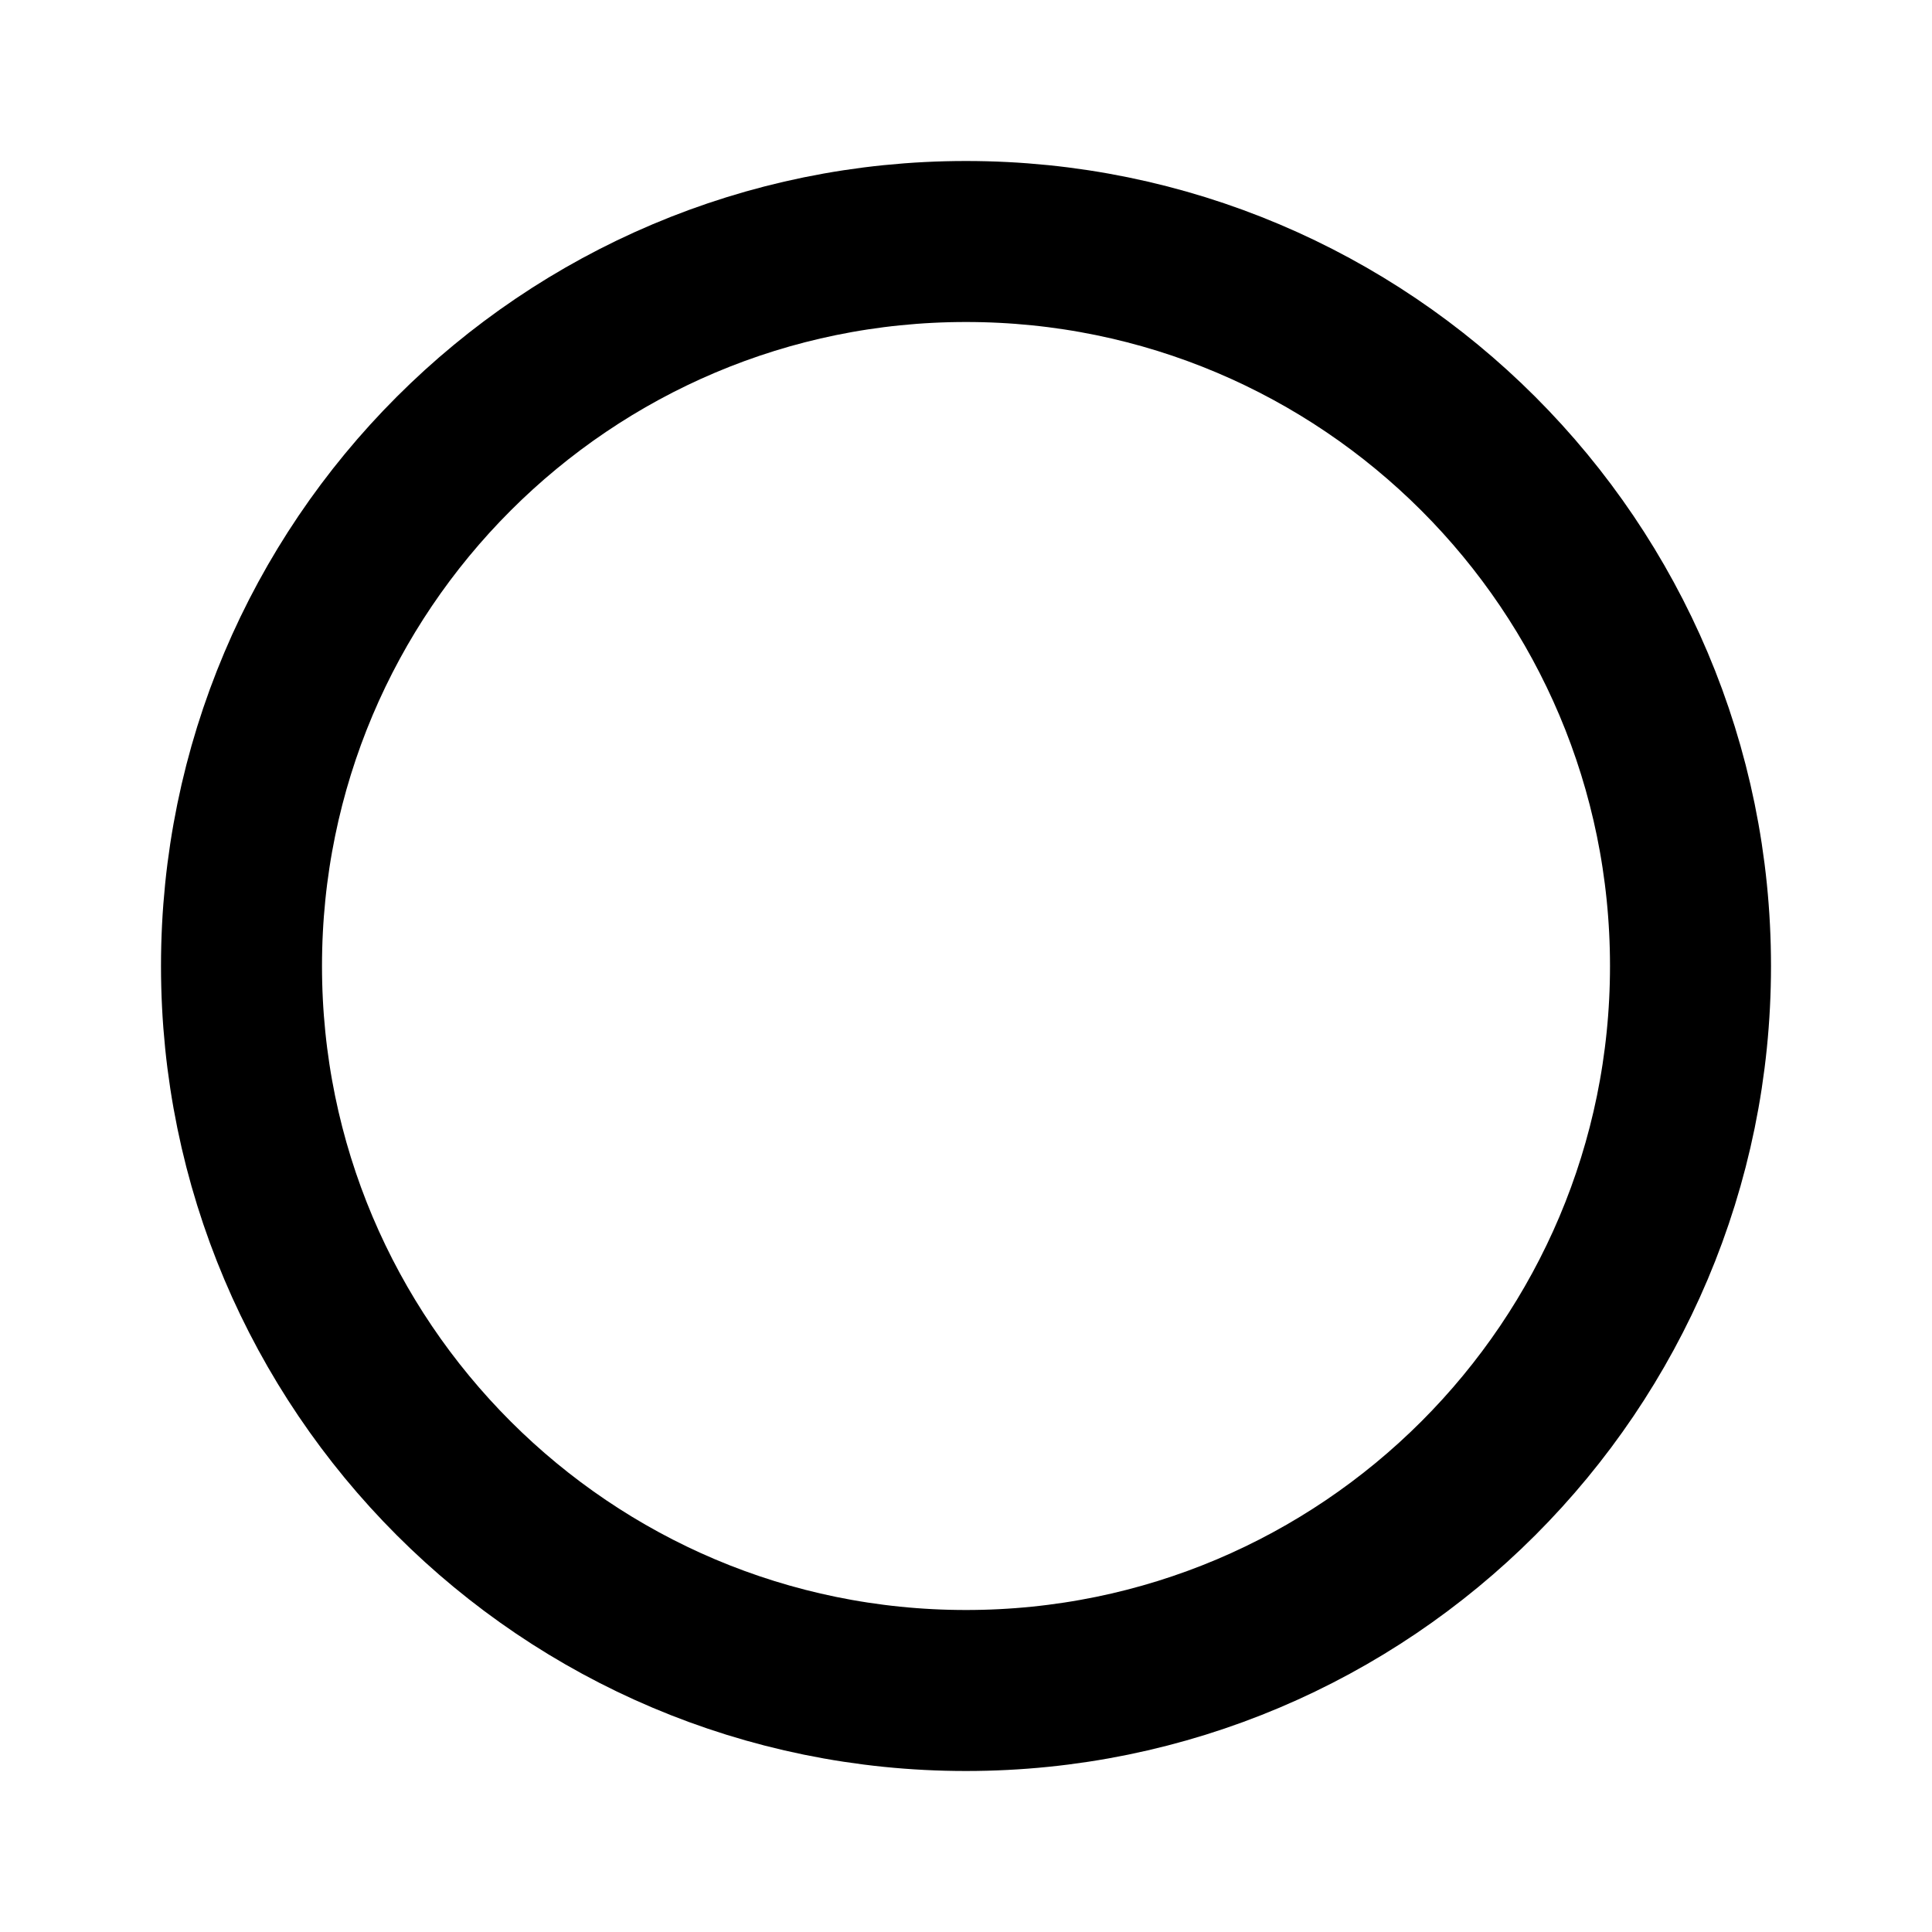
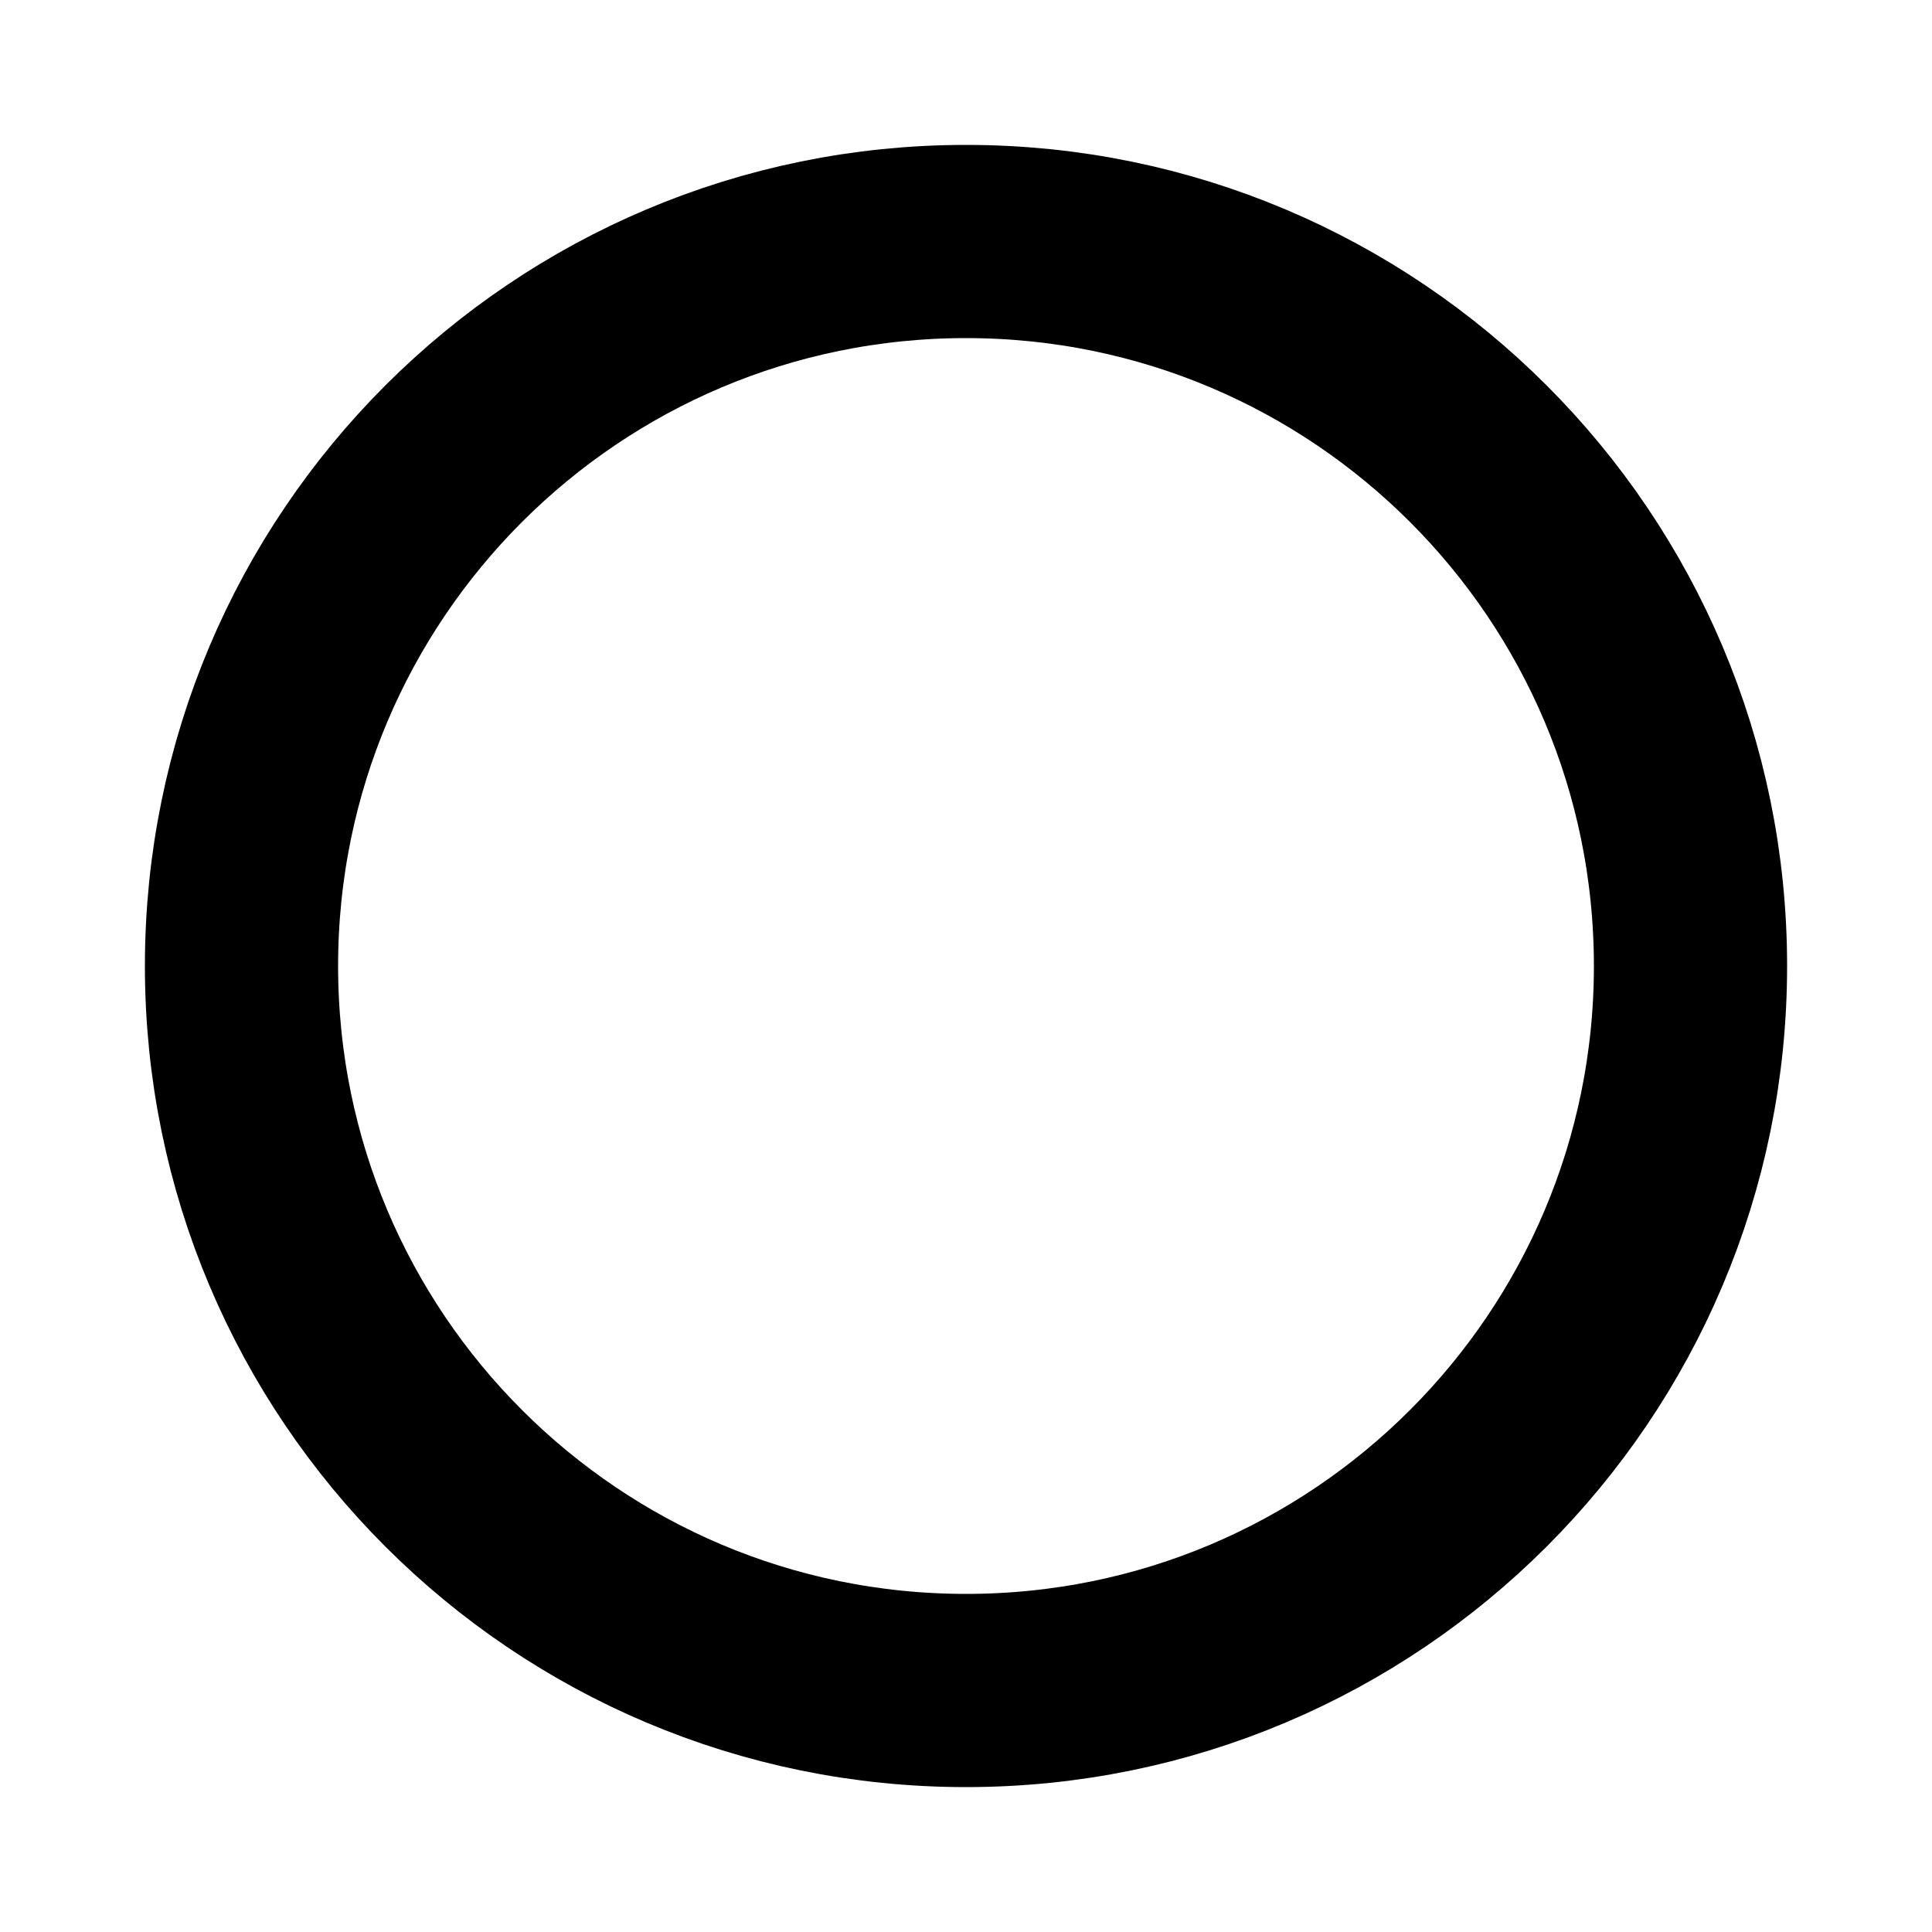
<svg xmlns="http://www.w3.org/2000/svg" width="800px" height="800px" viewBox="0 0 24 24" fill="none">
-   <path d="M21 12C21 16.971 16.971 21 12 21C7.029 21 3 16.971 3 12C3 7.029 7.029 3 12 3C16.971 3 21 7.029 21 12Z" stroke="#000000" stroke-width="2" stroke-linecap="round" stroke-linejoin="round" />
+   <g id="SVGRepo_bgCarrier" stroke-width="0" />
+   <g id="SVGRepo_tracerCarrier" stroke-linecap="round" stroke-linejoin="round" />
+   <g id="SVGRepo_iconCarrier">
+     <path d="M21 12C21 16.971 16.971 21 12 21C7.029 21 3 16.971 3 12C3 7.029 7.029 3 12 3C16.971 3 21 7.029 21 12Z" stroke="#000000" stroke-width="2.4" stroke-linecap="round" stroke-linejoin="round" />
+   </g>
</svg>
